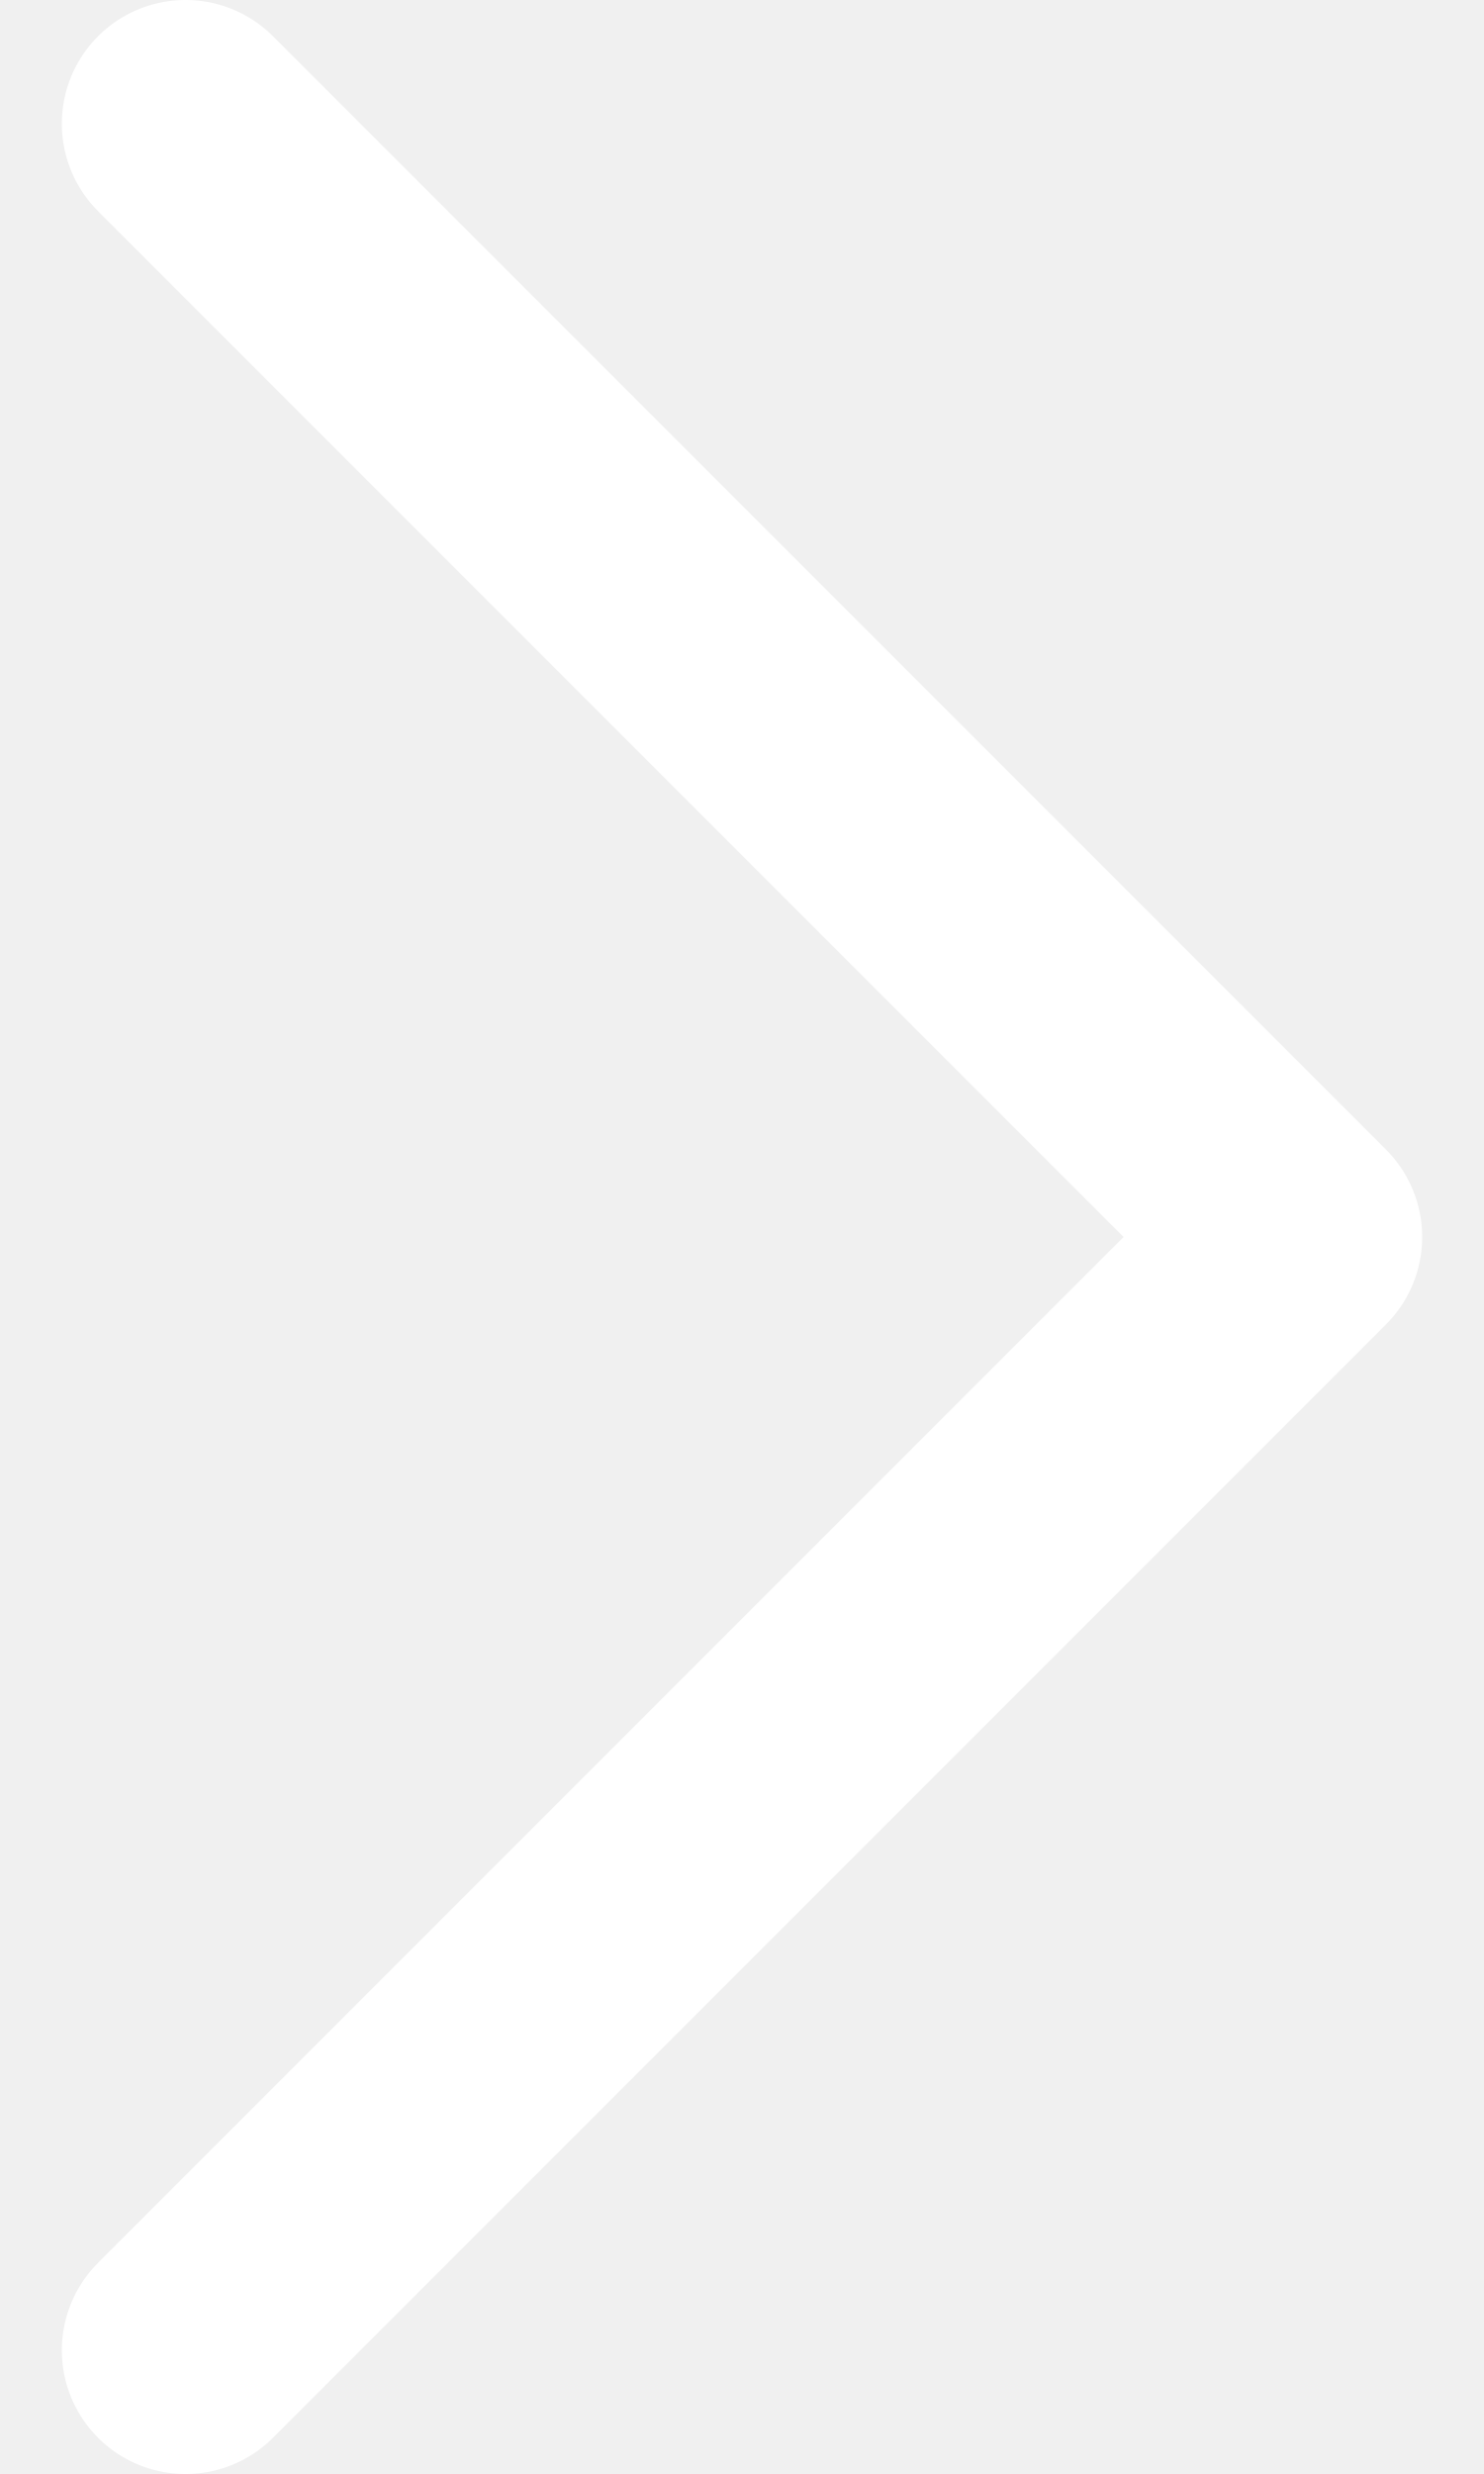
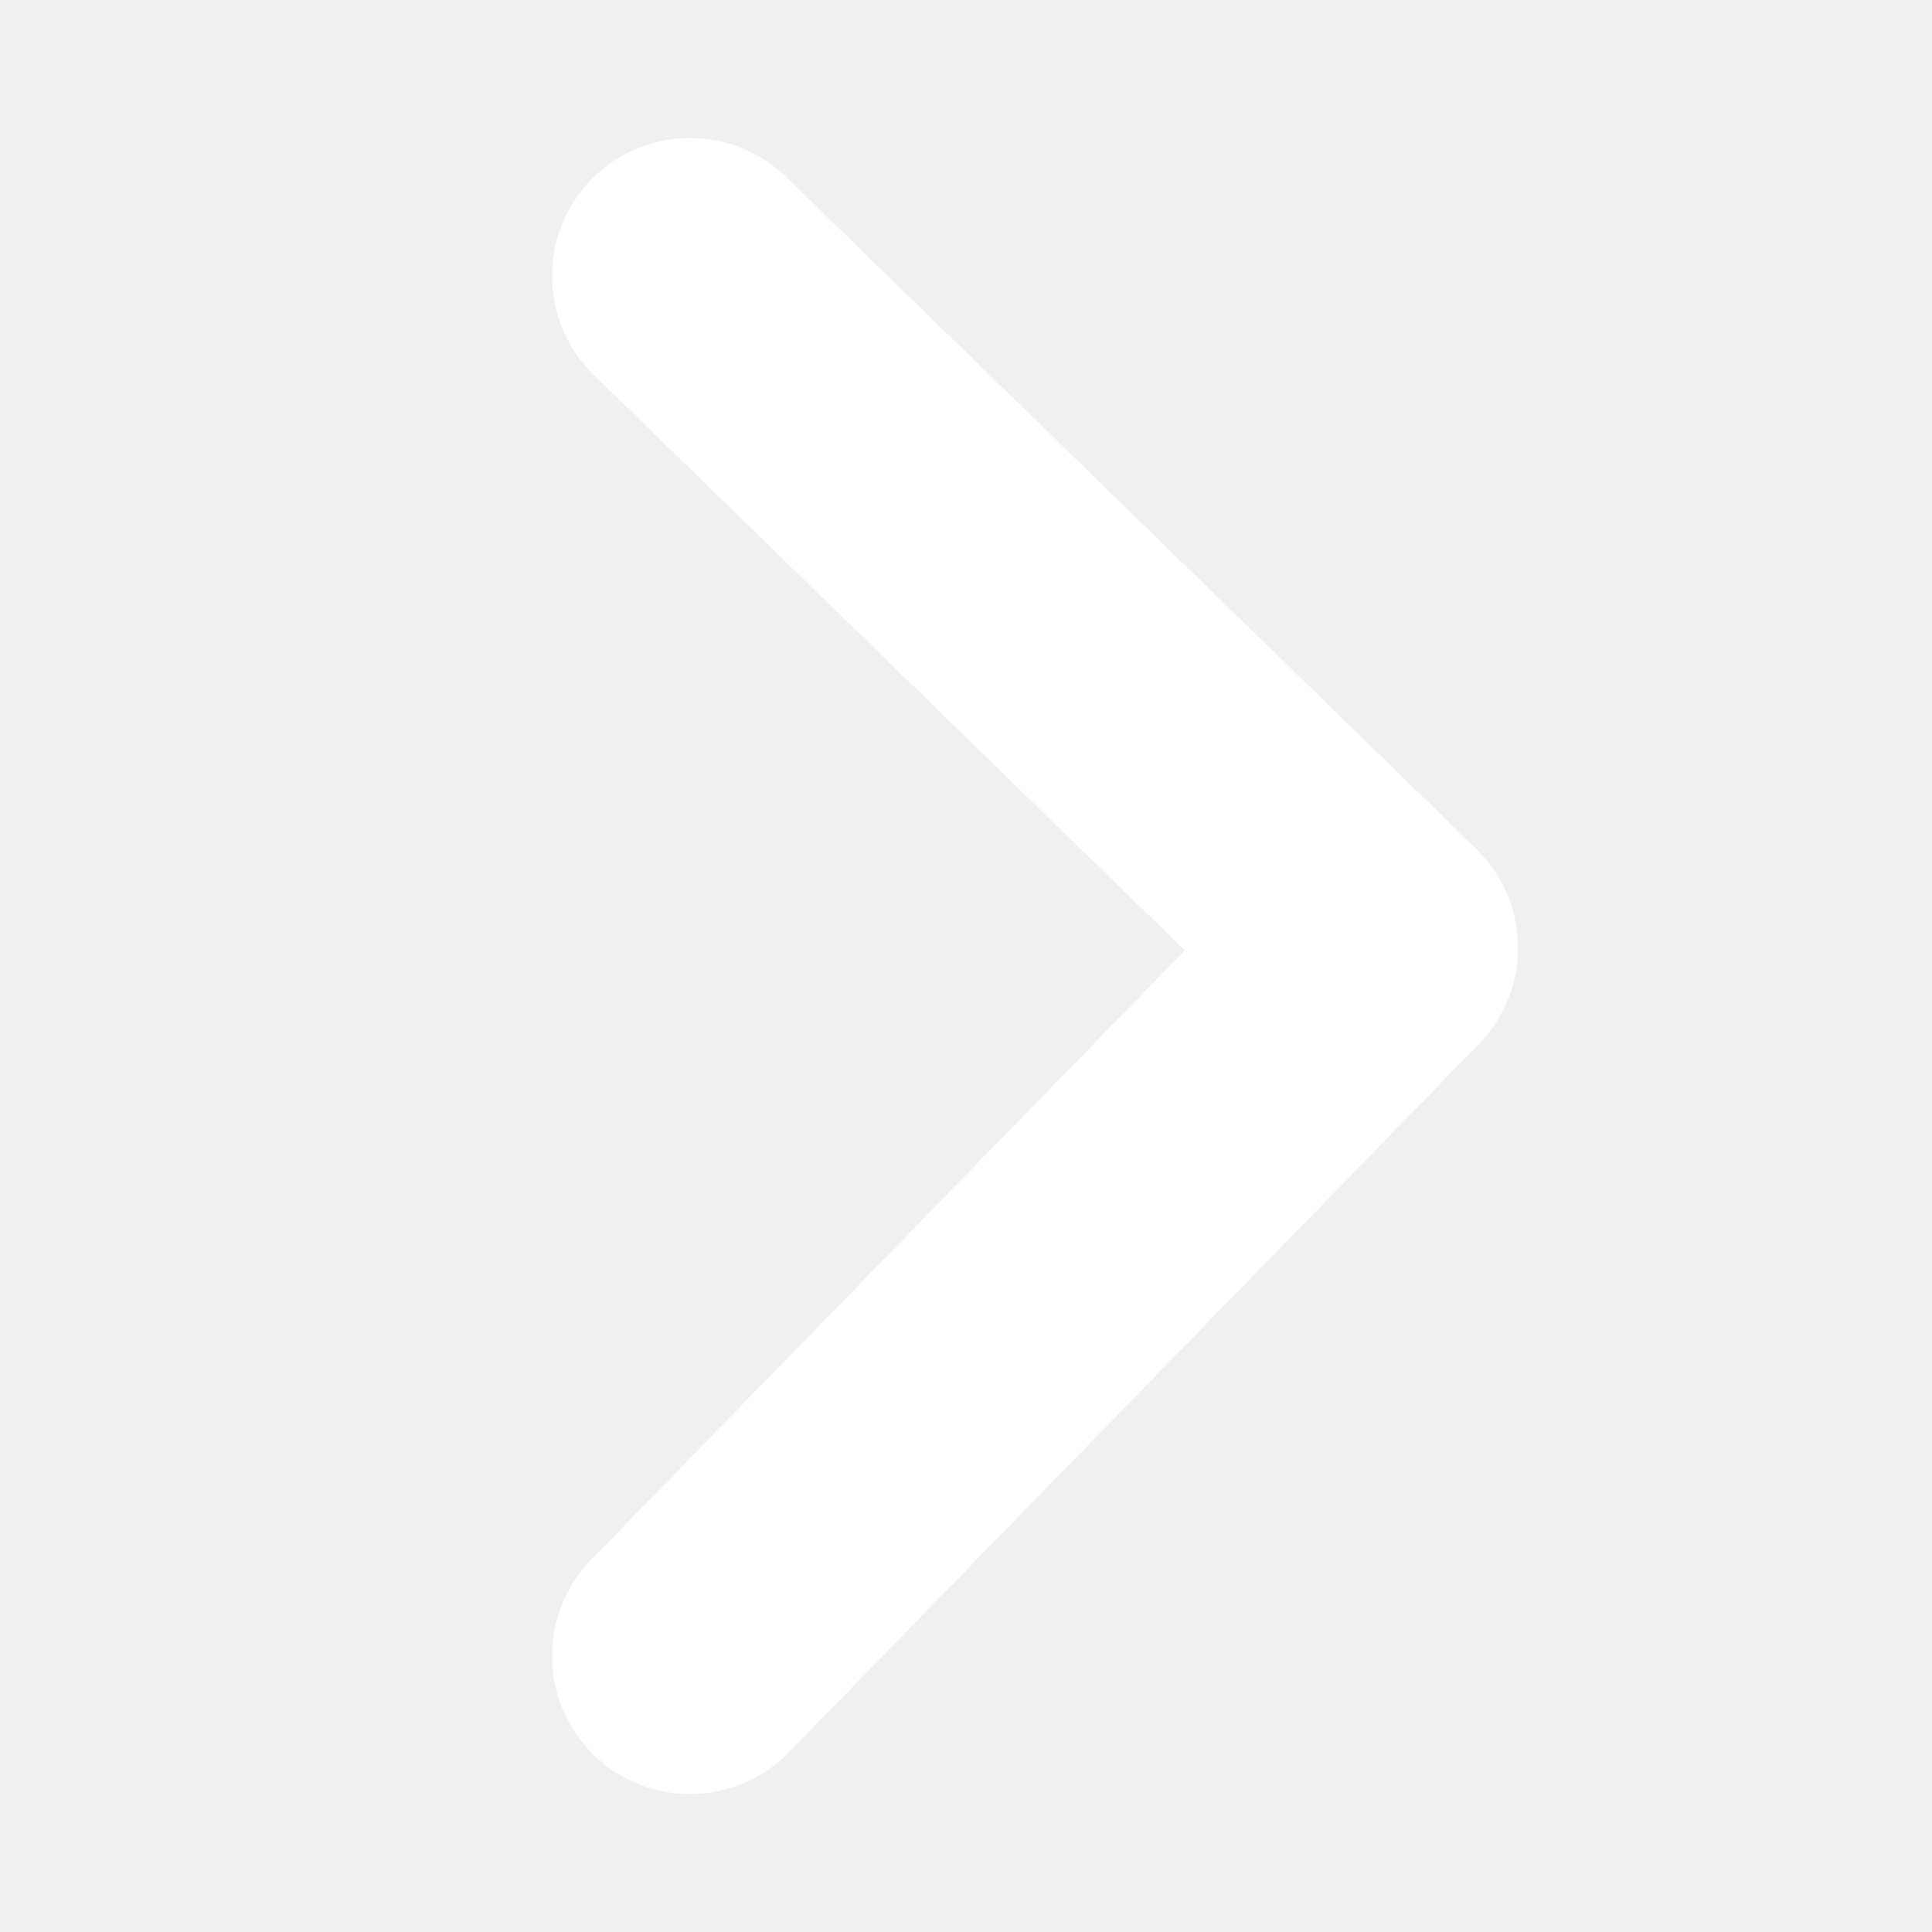
- <svg xmlns="http://www.w3.org/2000/svg" width="12" height="20" viewBox="0 0 12 20" fill="none">
-   <path d="M1.5 1L10.5 10L1.5 19" stroke="white" stroke-width="2" stroke-linecap="round" stroke-linejoin="round" />
+ <svg xmlns="http://www.w3.org/2000/svg" width="14" height="14" viewBox="0 0 14 14" fill="none">
+   <path d="M5 12L10 6.868L5 2" stroke="white" stroke-width="2" stroke-linecap="round" stroke-linejoin="round" />
</svg>
